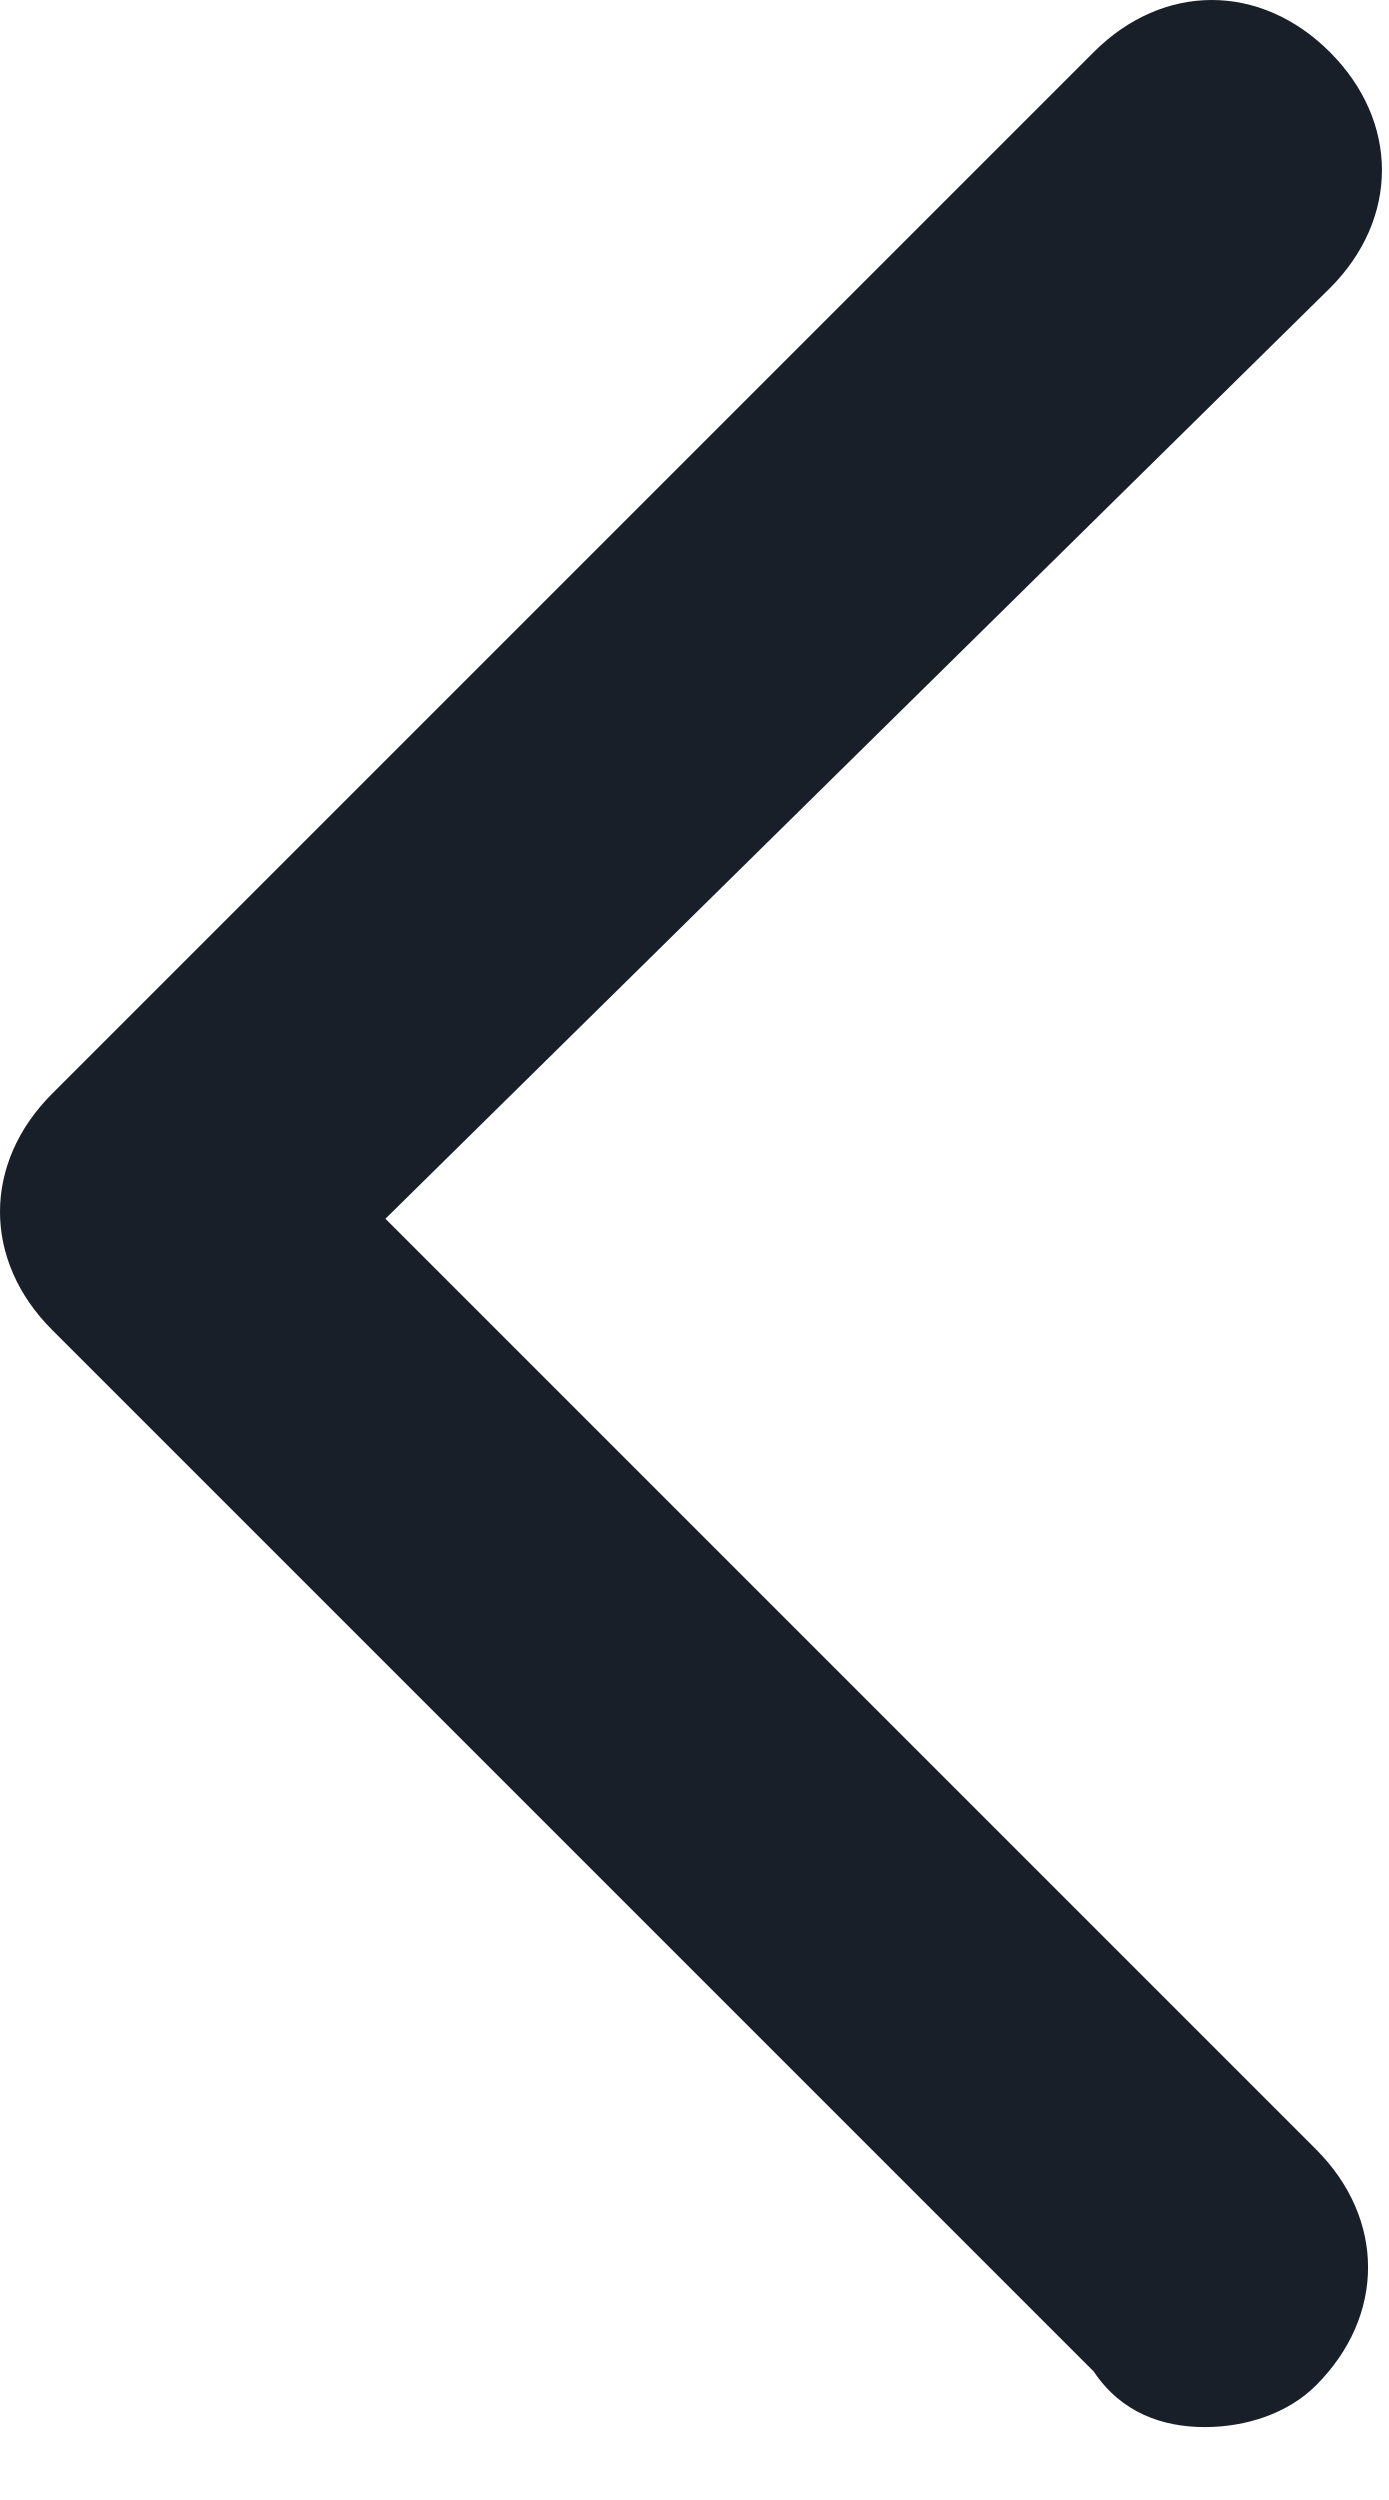
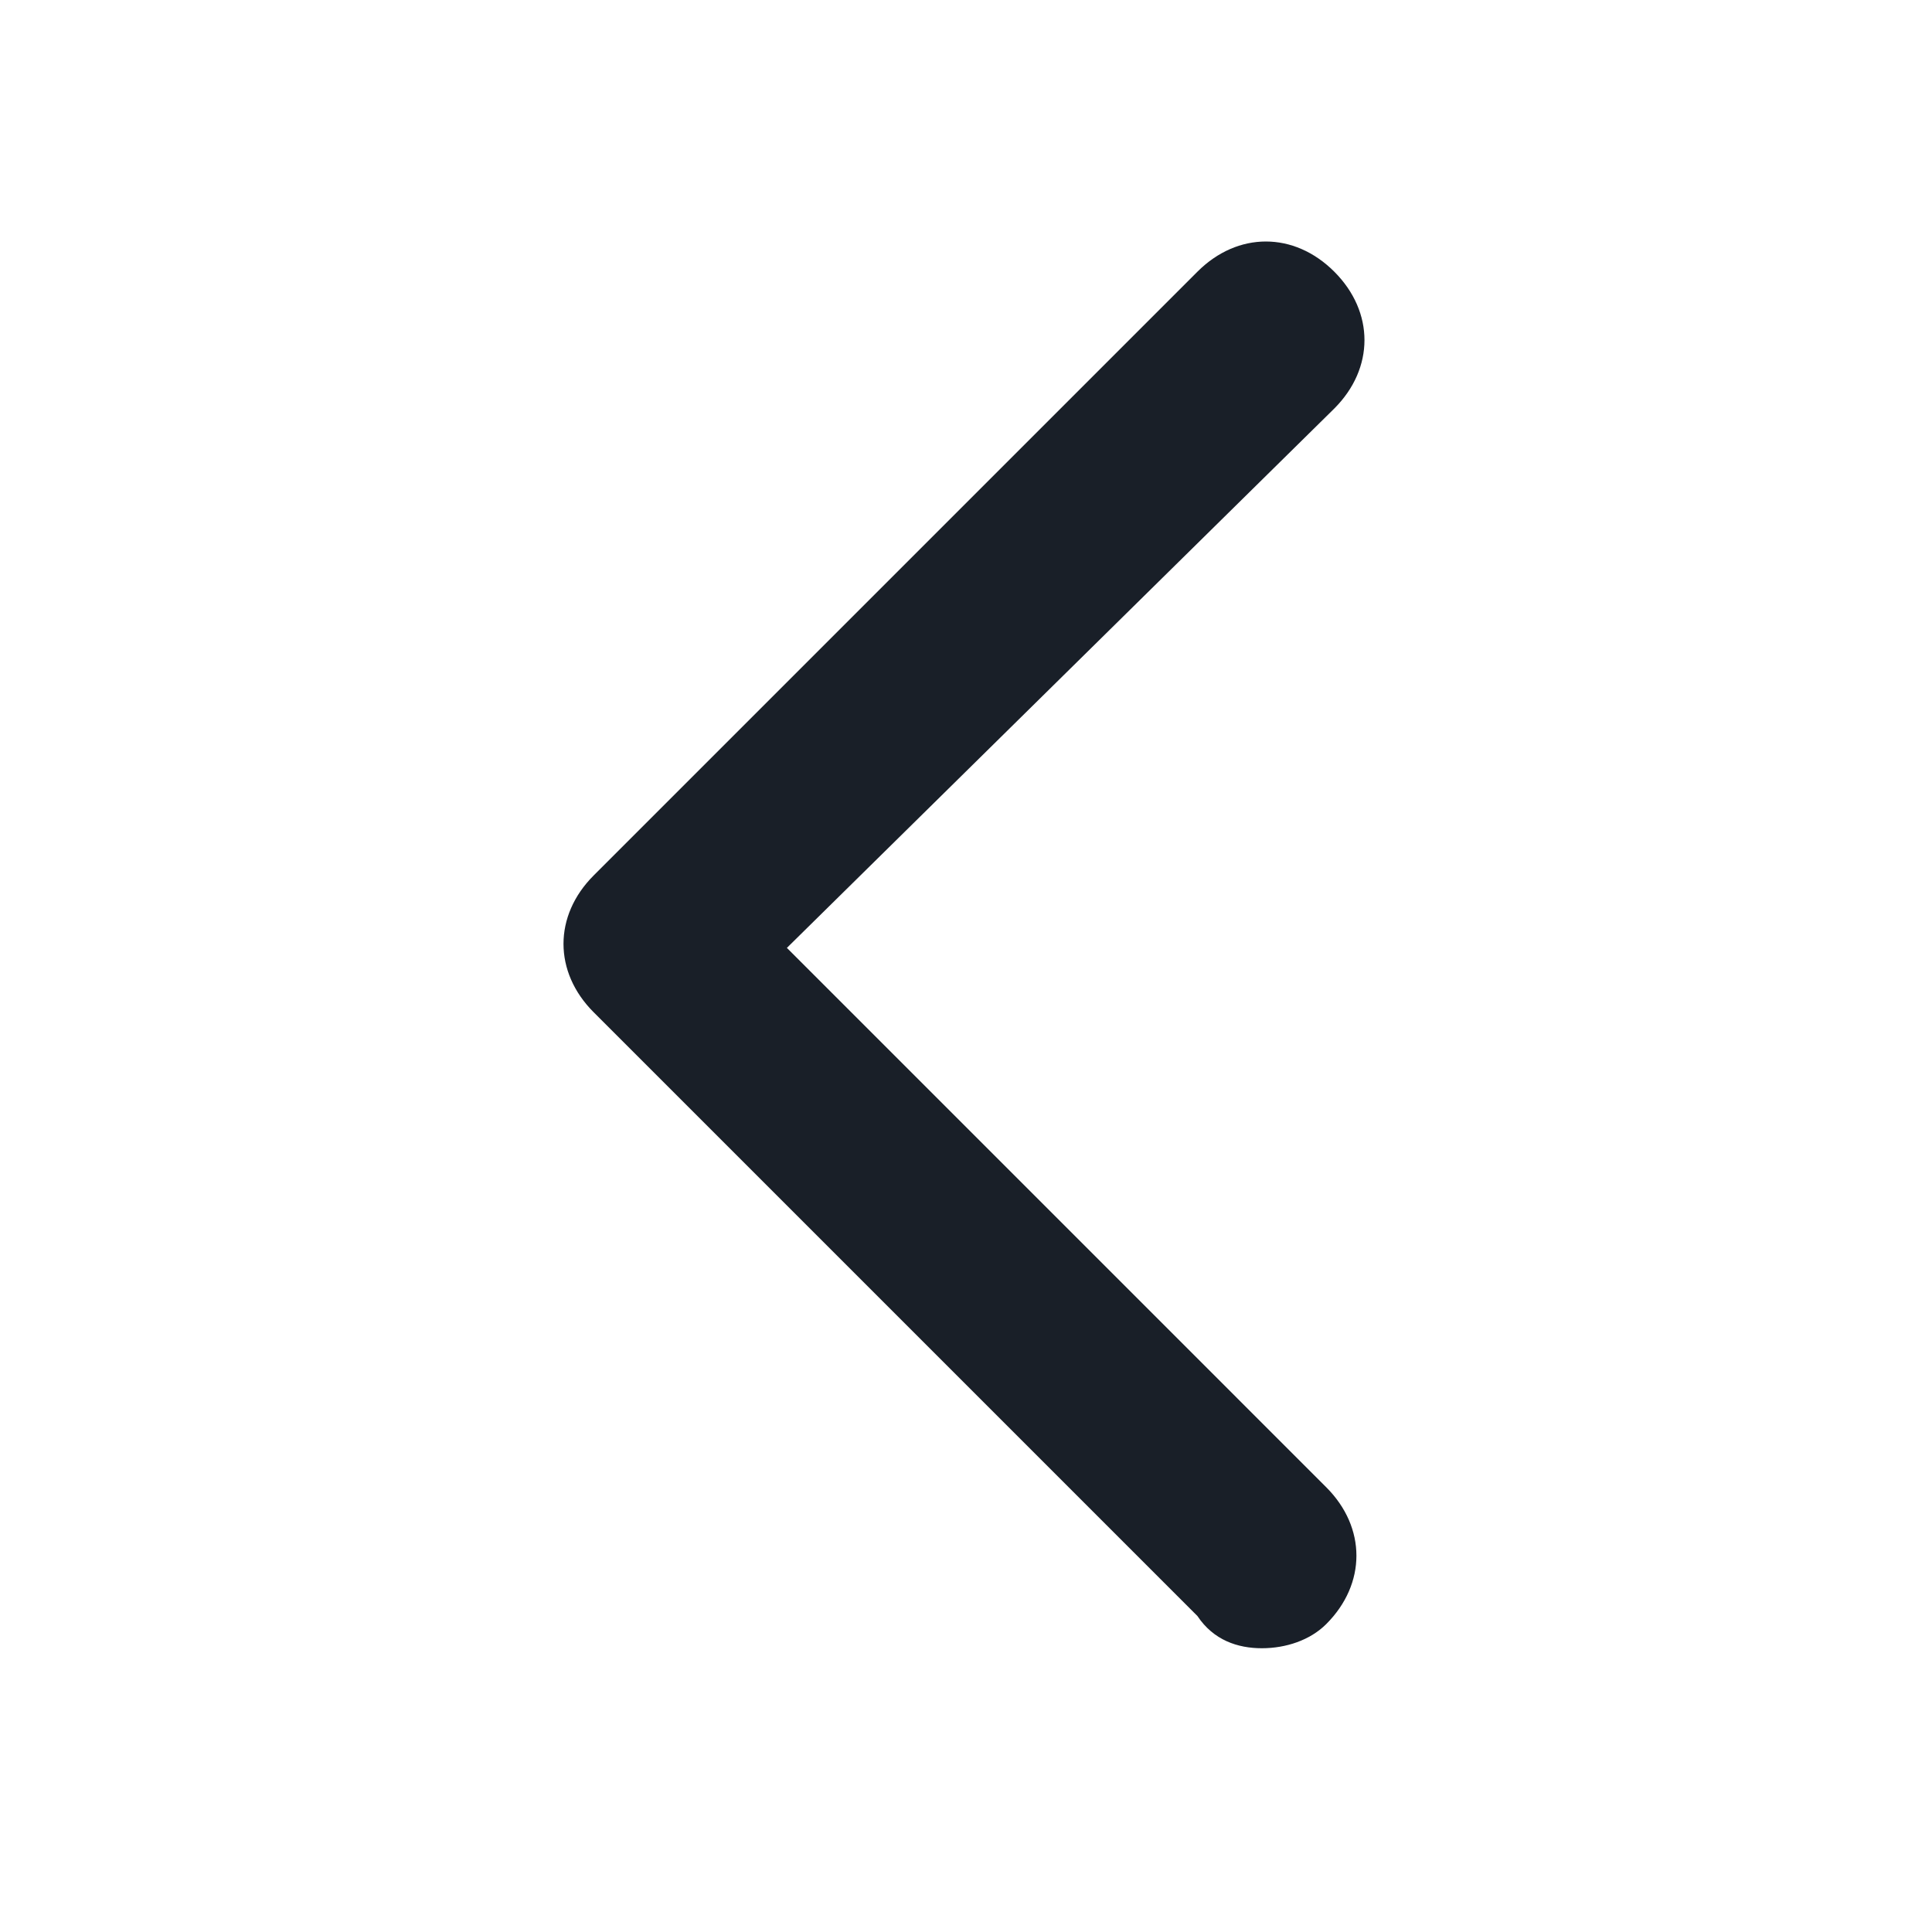
- <svg xmlns="http://www.w3.org/2000/svg" width="10" height="18" viewBox="0 0 10 18" fill="none">
-   <path d="M8.675 17.475C8.375 17.475 8.075 17.375 7.875 17.075L0.375 9.575C-0.125 9.075 -0.125 8.375 0.375 7.875L7.875 0.375C8.375 -0.125 9.075 -0.125 9.575 0.375C10.075 0.875 10.075 1.575 9.575 2.075L2.775 8.775L9.475 15.475C9.975 15.975 9.975 16.675 9.475 17.175C9.275 17.375 8.975 17.475 8.675 17.475Z" fill="#191F28" />
+ <svg xmlns="http://www.w3.org/2000/svg" width="24" height="24" viewBox="0 0 24 24" fill="none">
+   <path d="M15.675 20.475C15.375 20.475 15.075 20.375 14.875 20.075L7.375 12.575C6.875 12.075 6.875 11.375 7.375 10.875L14.875 3.375C15.375 2.875 16.075 2.875 16.575 3.375C17.075 3.875 17.075 4.575 16.575 5.075L9.775 11.775L16.475 18.475C16.975 18.975 16.975 19.675 16.475 20.175C16.275 20.375 15.975 20.475 15.675 20.475Z" fill="#191F28" />
</svg>
